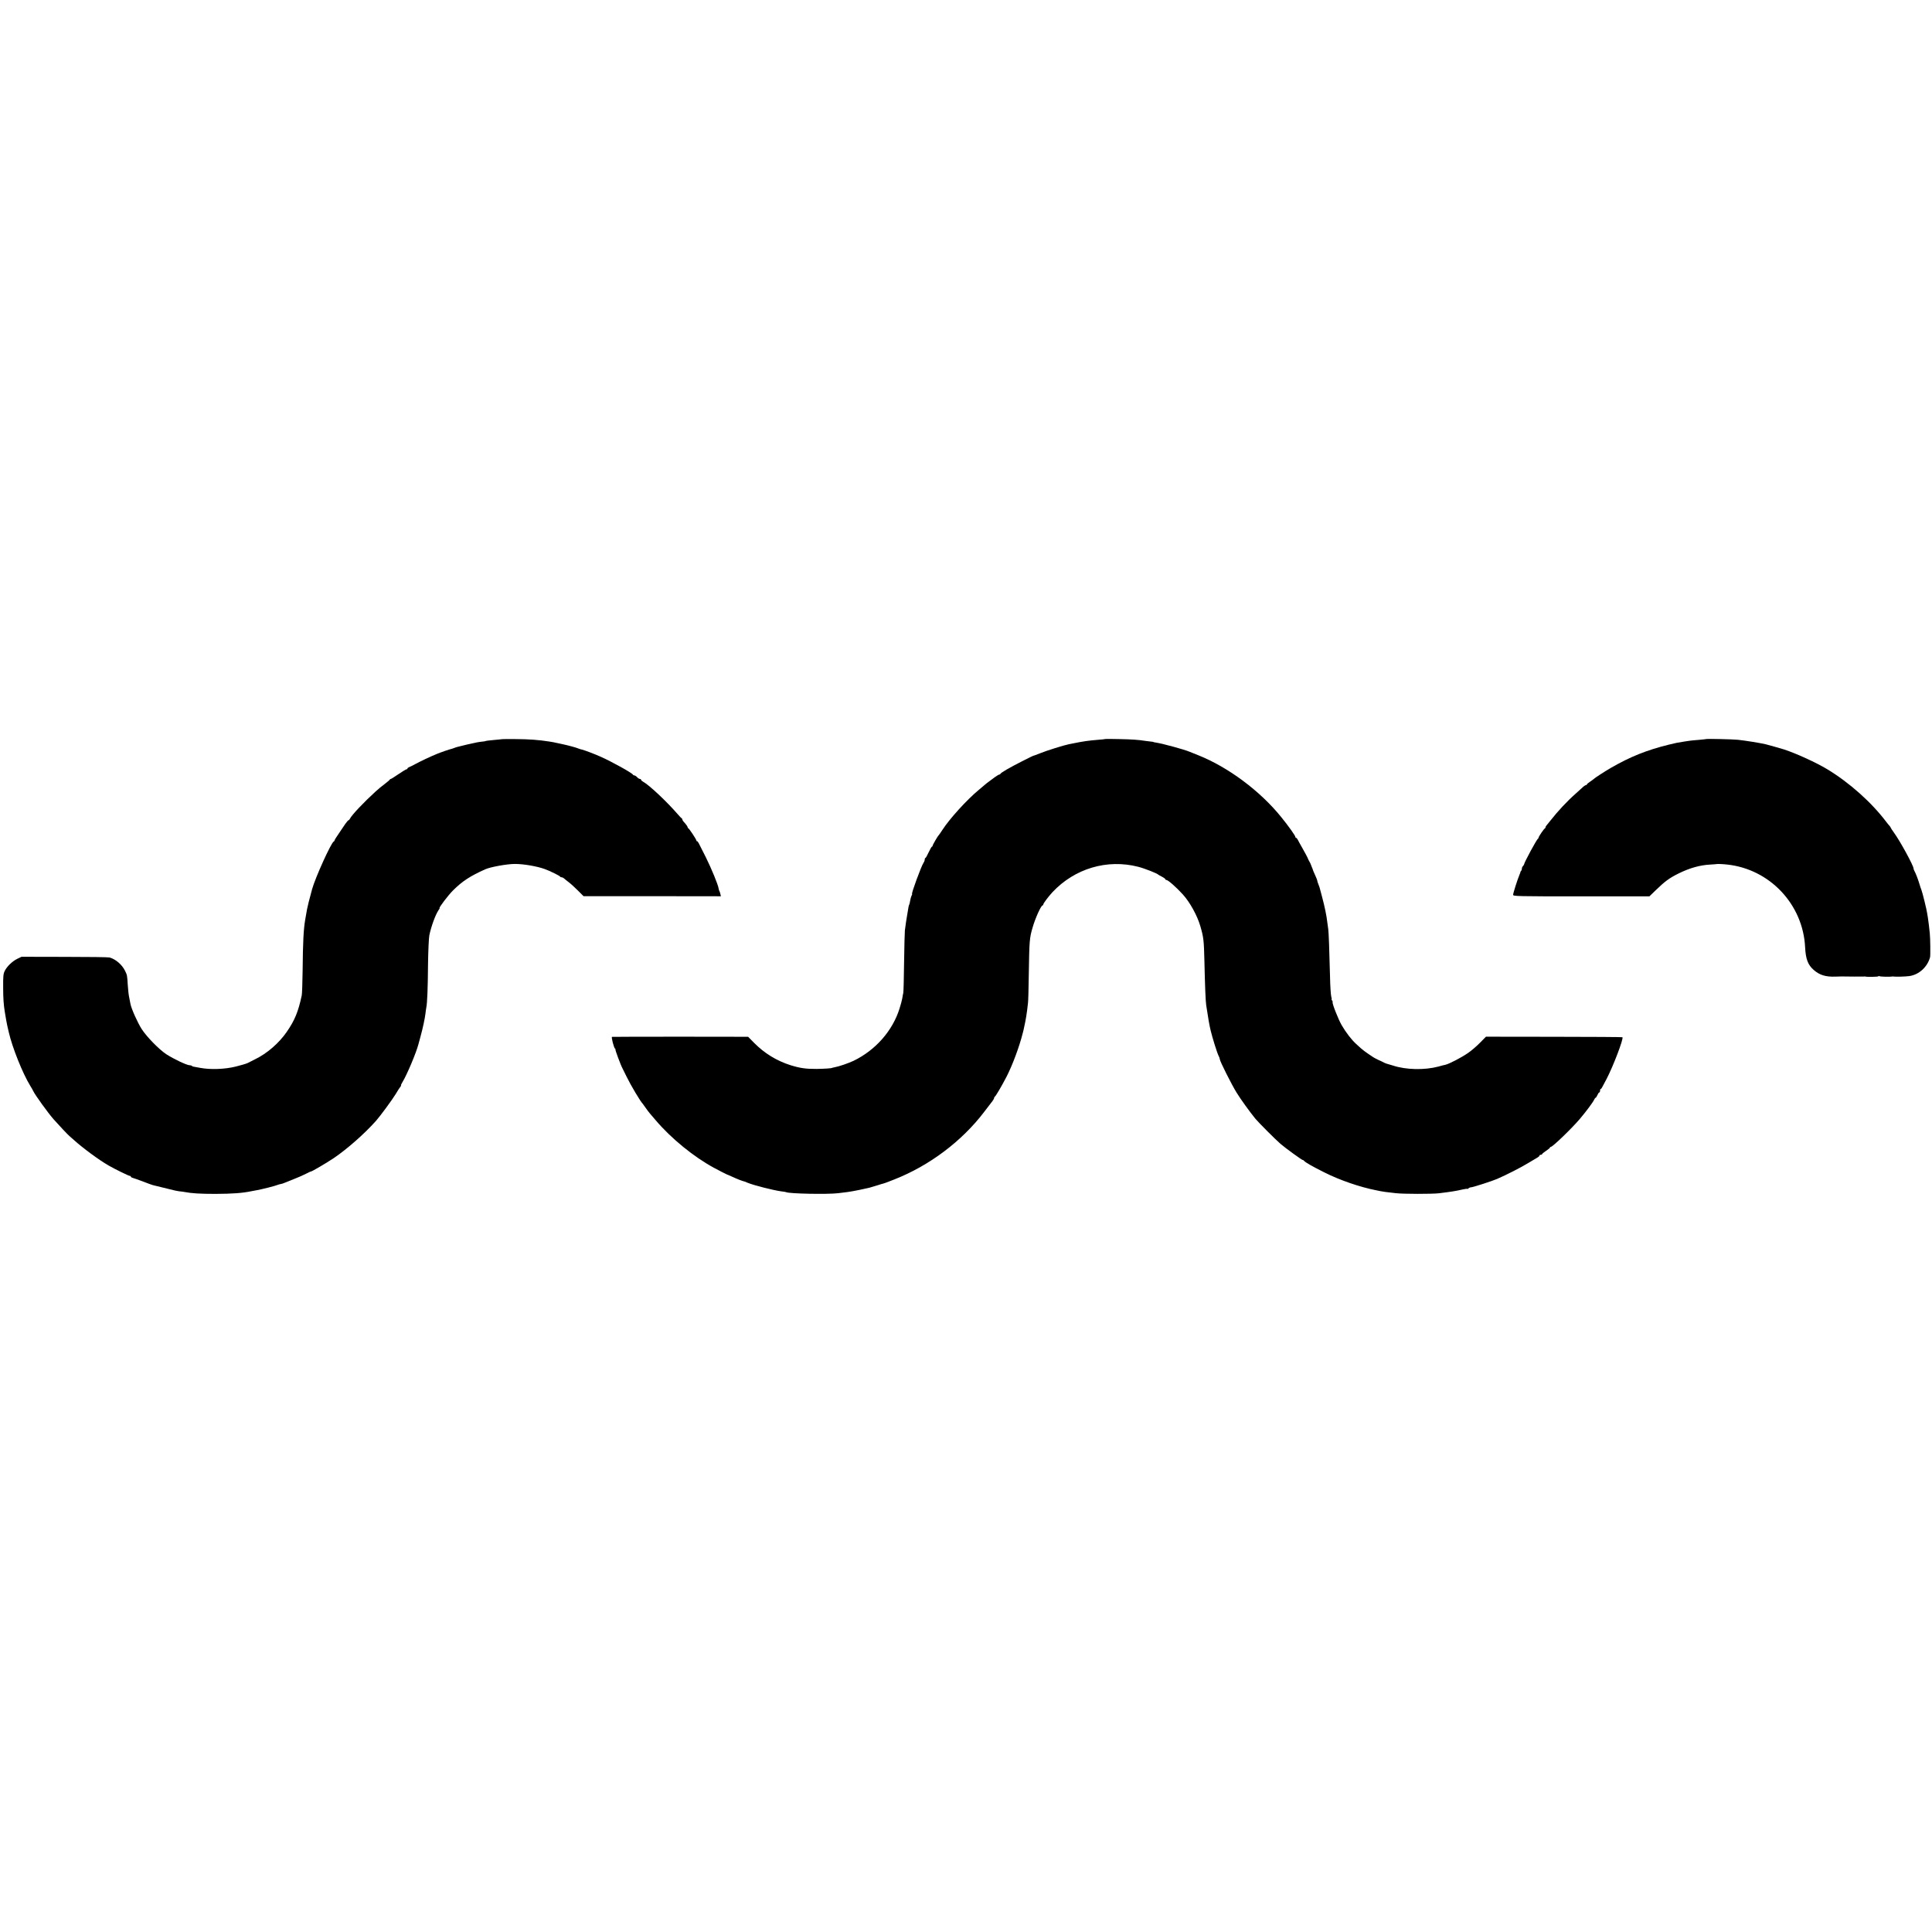
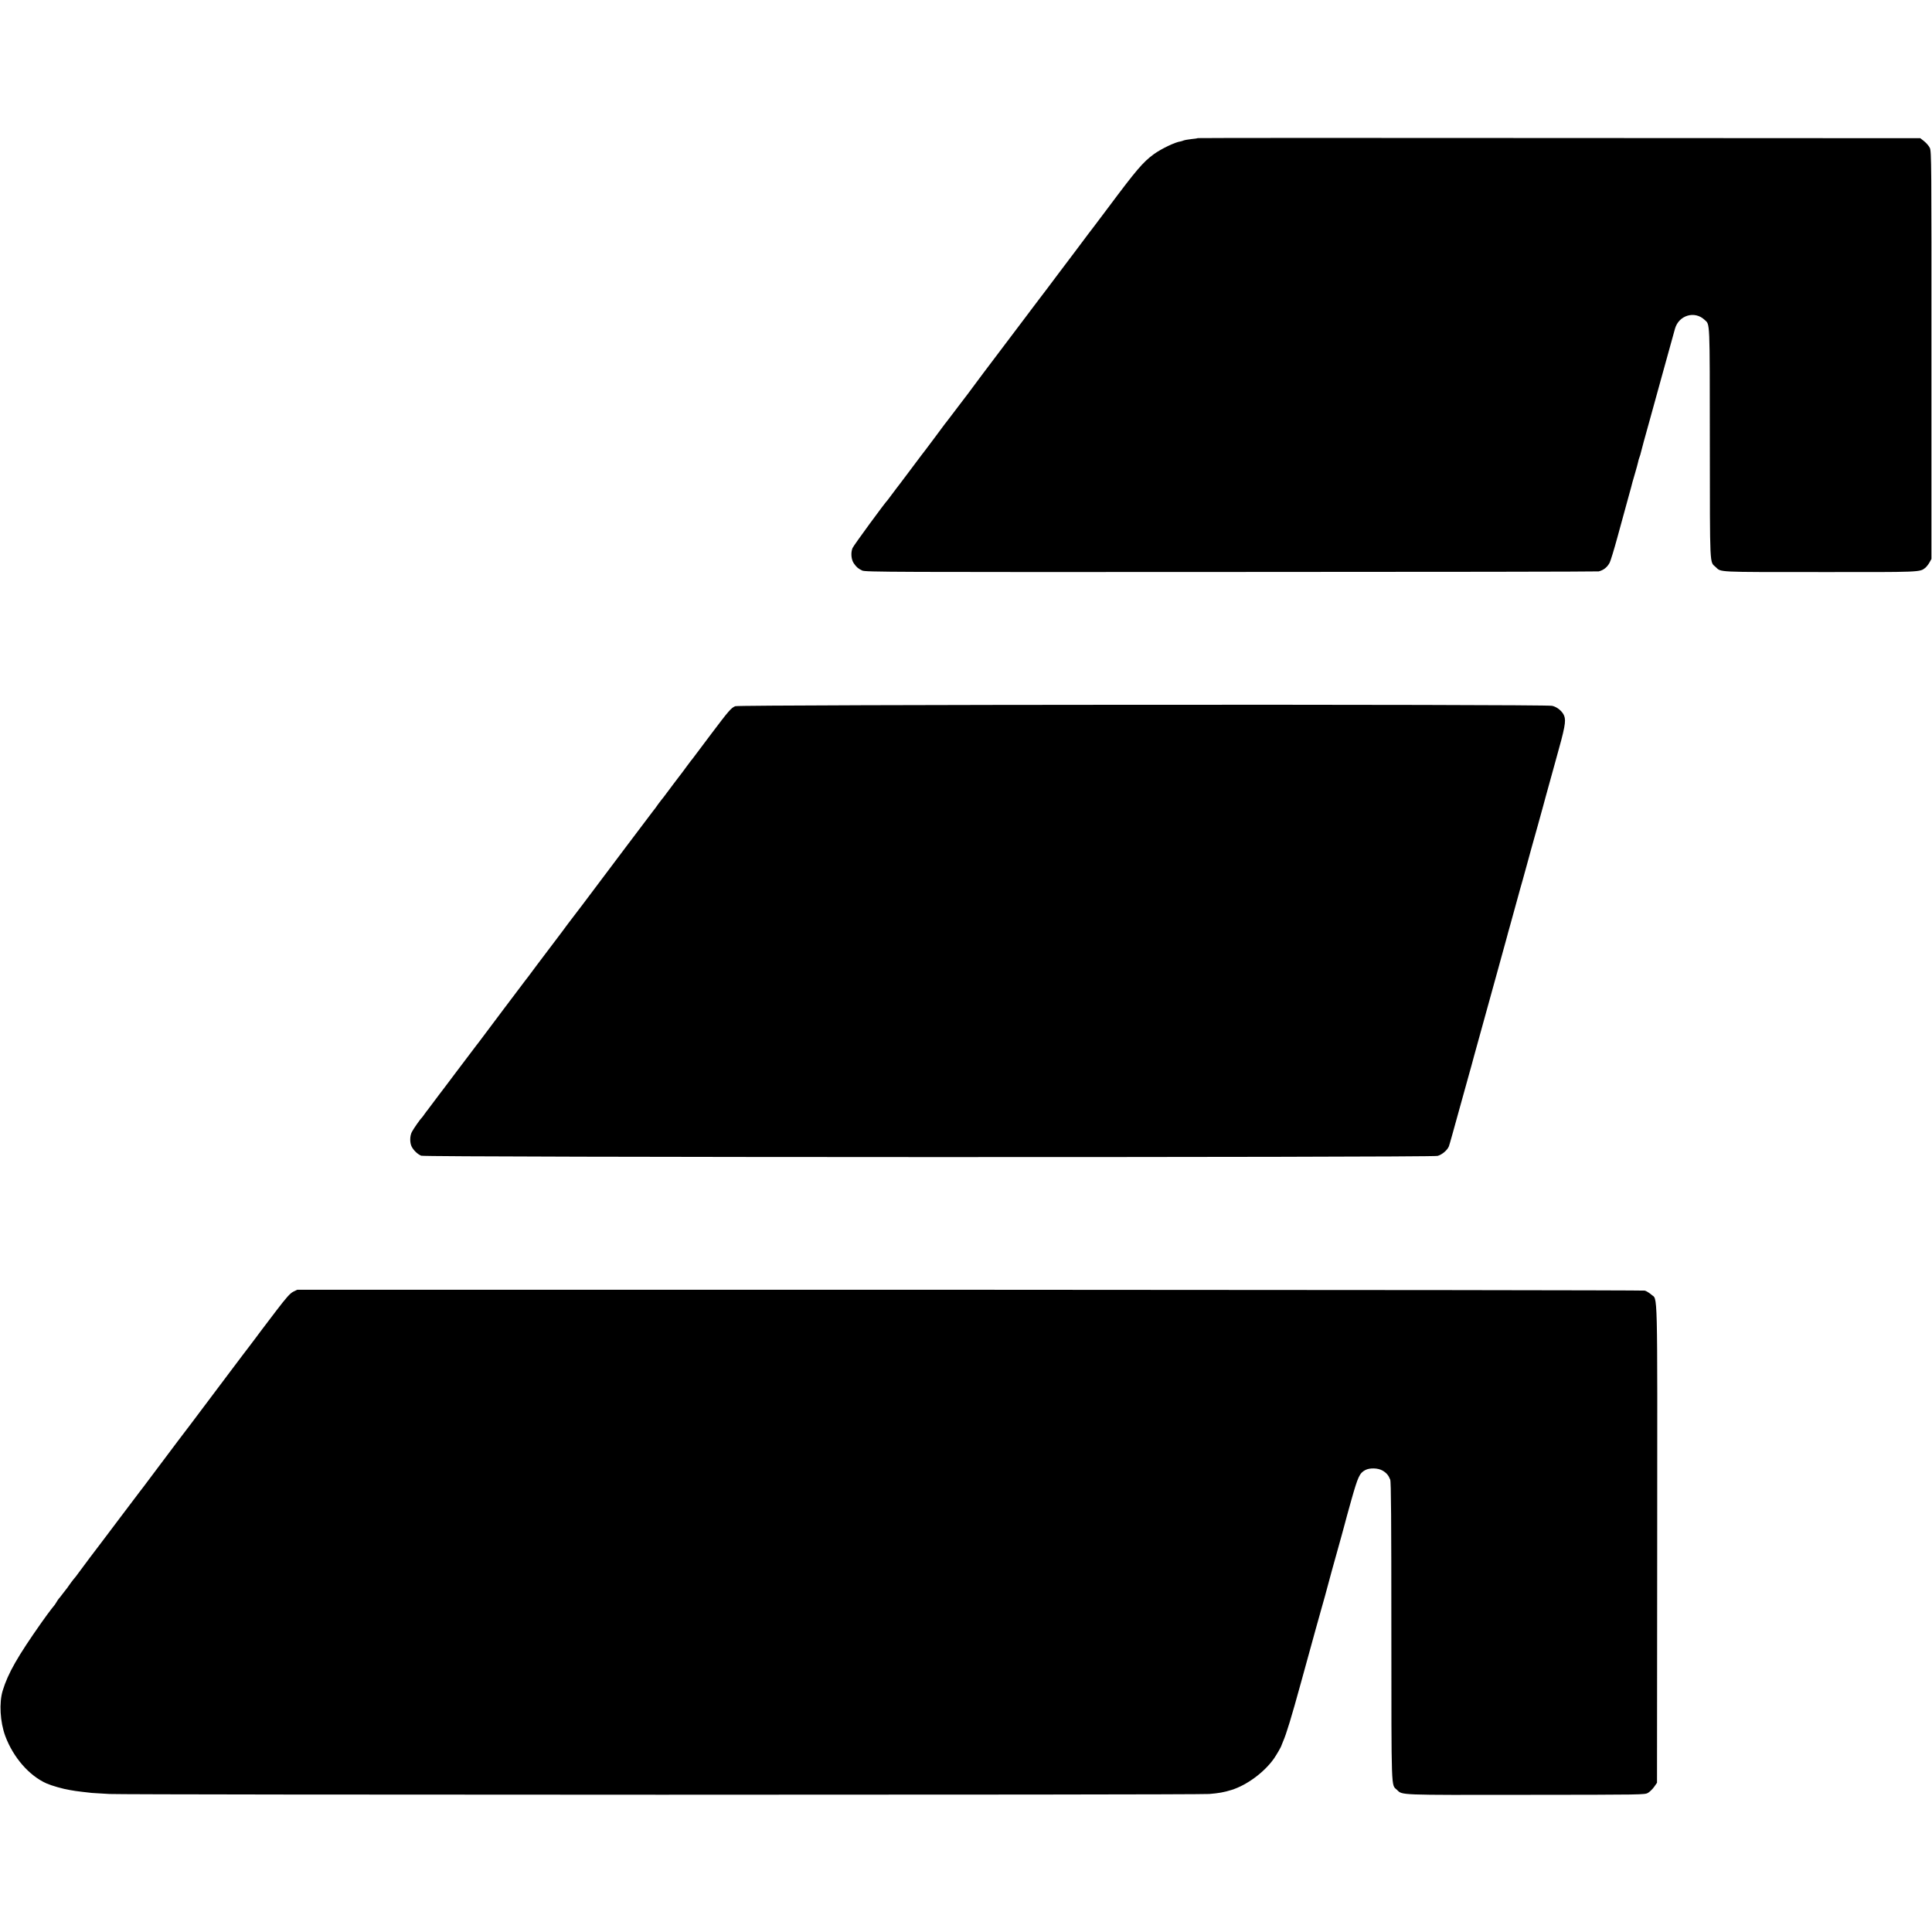
- <svg xmlns="http://www.w3.org/2000/svg" version="1.0" width="2200pt" height="2200pt" viewBox="0 0 2200 2200" preserveAspectRatio="xMidYMid meet">
-   <g transform="translate(0,2200) scale(0.1,-0.1)" fill="#000000" stroke="none">
-     <path d="M5717 13583 c-1 -1 -37 -4 -79 -8 -72 -6 -113 -12 -113 -15 0 -1 -16 -3 -35 -5 -45 -5 -66 -9 -175 -34 -116 -28 -116 -28 -145 -39 -14 -5 -27 -10 -30 -10 -14 -2 -125 -40 -165 -57 -80 -33 -183 -82 -239 -112 -33 -18 -69 -36 -78 -39 -10 -4 -18 -10 -18 -15 0 -5 -5 -9 -11 -9 -6 0 -47 -25 -91 -55 -44 -30 -83 -55 -88 -55 -5 0 -10 -3 -12 -8 -1 -4 -23 -23 -48 -42 -64 -50 -66 -51 -113 -93 -132 -120 -272 -268 -291 -308 -5 -10 -13 -19 -17 -19 -4 0 -21 -19 -37 -42 -16 -24 -50 -73 -75 -111 -26 -37 -47 -71 -47 -76 0 -5 -4 -11 -9 -13 -29 -10 -211 -413 -247 -543 -32 -116 -53 -202 -58 -230 -3 -16 -12 -70 -21 -120 -18 -107 -26 -247 -29 -580 -2 -137 -6 -263 -10 -280 -40 -187 -80 -284 -172 -417 -89 -128 -223 -244 -359 -310 -33 -16 -71 -35 -85 -43 -14 -7 -74 -25 -135 -40 -124 -31 -287 -37 -405 -15 -36 7 -70 13 -77 14 -7 1 -16 5 -19 9 -4 4 -15 7 -25 7 -32 0 -181 71 -265 125 -82 54 -223 198 -280 286 -47 73 -117 230 -128 285 -3 16 -10 50 -15 77 -6 26 -13 89 -16 140 -7 113 -7 113 -31 162 -33 69 -108 134 -177 152 -12 4 -242 7 -512 7 l-490 1 -48 -23 c-58 -29 -117 -86 -143 -138 -16 -33 -19 -60 -18 -184 0 -125 5 -200 19 -285 11 -67 23 -136 29 -160 2 -11 9 -40 15 -65 40 -177 160 -476 246 -615 14 -22 29 -49 34 -60 19 -42 168 -248 231 -320 62 -70 165 -179 180 -191 8 -7 31 -27 50 -44 100 -91 286 -228 395 -291 75 -43 230 -119 243 -119 6 0 12 -4 12 -9 0 -5 10 -11 22 -14 13 -3 66 -22 118 -42 52 -20 102 -38 110 -40 36 -9 218 -54 245 -60 17 -4 44 -9 60 -11 17 -1 44 -5 60 -8 77 -15 175 -21 350 -21 191 1 304 9 405 30 14 3 40 8 59 11 58 10 214 49 241 61 8 3 24 8 35 10 11 1 29 7 40 12 11 5 61 25 110 44 50 19 112 47 139 61 27 14 52 26 57 26 12 0 176 97 259 152 152 103 349 276 481 424 48 54 187 243 225 306 20 35 44 71 52 81 8 9 12 17 8 17 -3 0 4 17 17 38 50 81 156 332 182 432 2 8 13 47 23 85 26 93 51 211 57 265 3 25 7 56 10 70 10 49 17 219 19 490 2 154 9 299 15 330 21 101 69 232 103 283 11 15 17 27 14 27 -13 0 100 149 153 201 103 103 194 163 366 240 59 27 254 62 340 61 100 0 253 -27 338 -58 62 -23 172 -77 175 -86 2 -4 10 -8 17 -8 8 0 20 -6 27 -12 7 -7 31 -26 53 -43 22 -16 69 -59 105 -95 l65 -65 782 0 782 -1 -6 26 c-3 14 -8 30 -12 35 -3 6 -7 18 -8 28 -7 45 -81 225 -146 356 -91 182 -90 181 -99 181 -5 0 -8 4 -8 9 0 12 -81 135 -92 139 -4 2 -8 8 -8 13 0 8 -20 35 -47 64 -7 8 -13 18 -13 23 0 6 -3 12 -7 14 -5 2 -26 23 -47 48 -125 144 -323 330 -392 368 -13 7 -24 17 -24 22 0 6 -6 10 -13 10 -8 0 -22 9 -32 20 -10 11 -24 20 -31 20 -7 0 -14 4 -16 8 -7 19 -242 149 -368 205 -66 30 -189 76 -212 81 -13 2 -34 9 -48 15 -23 10 -126 37 -175 47 -11 2 -30 6 -42 9 -53 12 -69 15 -108 21 -122 19 -228 27 -388 28 -82 1 -149 0 -150 -1z" />
-     <path d="M12588 13585 c-2 -2 -39 -6 -83 -9 -110 -9 -172 -18 -285 -41 -14 -3 -36 -7 -50 -10 -52 -10 -258 -74 -327 -103 -40 -16 -73 -28 -73 -27 0 2 -60 -27 -132 -64 -138 -70 -241 -129 -246 -143 -2 -4 -8 -8 -13 -8 -6 0 -30 -15 -54 -32 -23 -18 -55 -42 -71 -53 -15 -11 -32 -24 -38 -30 -6 -5 -38 -32 -71 -60 -137 -114 -329 -325 -413 -454 -20 -31 -39 -58 -42 -61 -12 -10 -70 -111 -70 -120 0 -6 -3 -10 -7 -10 -5 0 -21 -29 -38 -65 -16 -35 -33 -65 -37 -65 -5 0 -8 -8 -8 -18 0 -10 -6 -26 -14 -37 -26 -39 -142 -355 -130 -355 3 0 0 -9 -6 -19 -5 -11 -13 -37 -16 -58 -3 -21 -8 -41 -11 -45 -5 -9 -10 -34 -18 -88 -3 -20 -8 -47 -10 -60 -5 -25 -11 -71 -21 -145 -2 -22 -7 -184 -9 -360 -2 -176 -6 -333 -9 -350 -4 -16 -9 -46 -12 -65 -3 -19 -17 -71 -31 -115 -79 -253 -273 -473 -522 -594 -59 -28 -169 -66 -221 -75 -14 -3 -25 -5 -25 -6 0 -5 -93 -11 -175 -12 -122 -1 -191 9 -300 43 -157 50 -295 135 -411 252 l-70 71 -772 1 c-425 0 -775 -1 -778 -2 -10 -4 22 -127 35 -135 6 -4 8 -8 4 -8 -6 0 59 -177 81 -217 5 -10 26 -52 46 -93 49 -101 160 -287 185 -310 3 -3 17 -23 32 -45 15 -22 38 -52 50 -66 13 -15 42 -49 65 -76 175 -206 432 -416 663 -541 51 -28 145 -76 150 -77 3 0 23 -9 45 -19 72 -33 120 -52 155 -61 3 -1 19 -7 35 -14 67 -28 292 -85 380 -97 28 -3 52 -7 56 -9 29 -18 473 -27 594 -12 33 4 80 10 105 13 25 3 87 14 139 25 51 12 101 22 110 24 9 2 46 13 84 25 37 12 73 23 80 24 6 2 21 7 32 11 11 4 52 20 90 35 397 156 768 434 1023 770 40 52 81 106 92 120 11 14 20 30 20 37 0 6 4 13 8 15 10 4 79 122 133 226 70 137 146 342 185 497 4 17 8 32 9 35 4 16 15 69 20 95 3 17 7 41 10 55 2 14 7 48 11 75 3 28 8 66 10 85 3 19 7 166 9 325 6 383 8 415 44 535 30 105 96 250 113 250 4 0 8 5 8 11 0 12 58 89 104 139 254 271 623 380 976 290 72 -18 216 -75 230 -90 3 -3 22 -14 43 -24 20 -11 37 -23 37 -28 0 -4 5 -8 11 -8 19 0 112 -81 189 -166 79 -87 163 -239 198 -359 38 -130 41 -161 47 -405 6 -269 13 -449 20 -495 20 -136 38 -238 51 -290 21 -87 74 -256 90 -287 8 -14 14 -32 14 -39 0 -22 137 -294 192 -382 48 -78 151 -220 214 -297 33 -40 232 -240 285 -285 54 -47 247 -187 255 -185 4 1 10 -3 13 -8 9 -15 102 -68 231 -132 176 -89 407 -168 591 -204 8 -2 30 -6 49 -10 36 -7 53 -9 175 -23 88 -10 410 -10 490 -1 138 17 196 26 268 43 31 7 57 10 57 7 0 -3 5 -1 12 6 7 7 20 12 30 12 19 0 237 70 295 95 104 45 277 133 351 179 46 28 95 57 108 64 13 7 24 17 24 23 0 5 7 9 15 9 8 0 15 3 15 8 0 4 21 21 45 37 25 17 45 33 45 38 0 4 4 7 9 7 21 0 238 209 332 320 72 85 147 186 161 216 6 13 14 24 18 24 4 0 13 14 20 30 7 17 16 30 21 30 5 0 9 9 9 20 0 11 3 20 8 20 4 0 12 10 18 23 7 12 28 54 49 92 74 142 195 458 180 474 -3 2 -354 5 -780 5 l-774 1 -67 -68 c-36 -37 -98 -91 -138 -118 -70 -49 -213 -124 -258 -134 -13 -2 -48 -11 -78 -20 -159 -42 -370 -38 -520 12 -25 8 -52 16 -61 18 -9 2 -25 8 -35 13 -11 6 -41 21 -69 33 -27 13 -54 27 -60 32 -5 4 -30 21 -55 37 -25 16 -61 44 -82 62 -20 18 -44 41 -55 50 -54 49 -116 130 -165 214 -38 65 -112 253 -103 262 2 3 0 11 -6 19 -6 7 -9 13 -6 13 3 0 1 15 -4 33 -5 17 -12 122 -14 232 -7 288 -15 507 -20 534 -2 13 -7 49 -11 80 -8 74 -29 175 -60 291 -14 52 -27 100 -28 105 -2 6 -8 23 -14 38 -7 16 -12 33 -12 38 0 6 -11 35 -25 65 -14 30 -25 56 -25 59 0 2 -5 16 -12 32 -6 15 -12 30 -13 33 0 3 -7 16 -15 30 -8 14 -15 27 -15 30 -1 7 -47 94 -80 150 -14 25 -31 55 -37 68 -6 12 -15 22 -20 22 -4 0 -8 5 -8 11 0 13 -77 122 -160 224 -239 297 -604 569 -945 705 -44 17 -89 36 -100 40 -58 25 -300 91 -380 104 -16 2 -30 5 -30 6 0 2 -11 4 -25 5 -14 1 -43 5 -65 8 -82 13 -154 18 -302 21 -84 2 -154 2 -155 1z" />
-     <path d="M19427 13584 c-1 -1 -38 -5 -82 -9 -44 -3 -91 -8 -105 -10 -14 -2 -41 -7 -60 -9 -79 -12 -98 -16 -175 -35 -253 -62 -441 -138 -660 -264 -69 -40 -185 -115 -195 -126 -3 -4 -22 -17 -42 -31 -21 -14 -38 -28 -38 -32 0 -5 -4 -8 -10 -8 -5 0 -18 -8 -29 -17 -10 -10 -49 -45 -86 -78 -100 -88 -204 -200 -290 -309 -16 -21 -36 -45 -42 -52 -7 -7 -13 -17 -13 -22 0 -6 -3 -12 -7 -14 -12 -5 -73 -95 -73 -106 0 -6 -4 -12 -8 -14 -13 -5 -156 -270 -157 -290 0 -4 -6 -13 -12 -19 -7 -7 -13 -20 -13 -29 0 -9 -3 -20 -7 -24 -5 -4 -8 -11 -9 -14 0 -4 -5 -18 -11 -32 -23 -54 -73 -212 -73 -229 0 -17 39 -18 776 -18 l776 0 68 66 c107 104 158 142 265 195 126 62 243 95 360 101 39 2 72 5 75 6 11 2 67 0 120 -6 484 -53 861 -454 885 -940 7 -137 32 -202 98 -260 66 -58 136 -80 247 -76 30 1 62 2 70 2 52 -2 247 -2 255 -1 6 1 12 2 15 0 17 -6 150 -4 150 3 0 5 5 5 11 1 10 -6 118 -9 144 -4 6 2 13 1 18 0 17 -4 135 -1 177 5 111 15 207 102 238 215 5 19 3 211 -3 270 -6 60 -15 138 -21 175 -3 17 -7 41 -9 55 -5 39 -55 243 -65 265 -5 11 -16 45 -25 75 -17 56 -39 112 -55 142 -6 10 -10 22 -10 28 0 32 -154 314 -222 407 -21 29 -38 55 -38 58 0 4 -6 12 -12 19 -7 7 -24 28 -38 46 -167 222 -421 449 -675 602 -123 74 -352 179 -490 224 -18 6 -190 55 -205 58 -73 17 -223 41 -320 52 -54 6 -358 13 -363 8z" />
+ <svg xmlns="http://www.w3.org/2000/svg" version="1.0" width="2048pt" height="2048pt" viewBox="0 0 2048 2048" preserveAspectRatio="xMidYMid meet">
+   <g transform="translate(0,2048) scale(0.1,-0.1)" fill="#000000" stroke="none">
+     <path d="M12699 19016 c-2 -2 -32 -7 -67 -10 -34 -4 -72 -10 -85 -15 -12 -5 -26 -9 -32 -10 -57 -7 -205 -78 -285 -136 -114 -84 -182 -163 -485 -569 -77 -103 -145 -193 -150 -199 -6 -7 -92 -120 -190 -252 -99 -132 -182 -242 -185 -245 -3 -3 -30 -39 -60 -80 -30 -41 -57 -77 -60 -80 -3 -3 -39 -50 -80 -105 -41 -55 -80 -107 -87 -115 -6 -8 -27 -35 -45 -60 -19 -25 -144 -190 -278 -368 -135 -178 -255 -338 -267 -355 -17 -25 -144 -193 -190 -252 -4 -6 -28 -37 -53 -70 -25 -33 -49 -65 -55 -72 -18 -23 -30 -37 -130 -173 -55 -74 -102 -137 -105 -140 -3 -3 -73 -95 -155 -205 -82 -110 -152 -202 -155 -205 -3 -3 -23 -30 -45 -60 -22 -30 -42 -57 -45 -60 -26 -24 -363 -484 -373 -510 -20 -49 -14 -122 14 -162 29 -41 45 -55 89 -76 34 -16 287 -17 3910 -15 2131 0 3885 3 3897 6 51 13 90 43 116 92 9 17 46 136 81 265 36 129 86 312 111 405 26 94 49 177 50 185 2 8 15 53 29 100 14 47 27 96 30 110 2 14 9 37 15 53 6 15 13 38 15 50 2 12 45 171 96 352 50 182 107 389 127 460 38 139 116 417 139 502 41 142 209 192 314 92 57 -54 54 19 55 -1305 1 -1344 -3 -1255 62 -1315 59 -56 0 -53 1098 -53 1078 -1 1064 -2 1123 44 13 11 34 37 45 57 l21 38 0 2160 c1 2039 0 2162 -17 2197 -9 20 -36 51 -59 70 l-42 33 -3827 2 c-2104 2 -3828 1 -3830 -1z" />
+     <path d="M7794 12994 c-44 -18 -70 -49 -255 -294 -211 -281 -202 -270 -214 -283 -6 -7 -28 -37 -50 -67 -22 -30 -45 -62 -52 -70 -14 -17 -147 -194 -178 -236 -11 -15 -24 -32 -30 -38 -5 -7 -21 -27 -35 -46 -13 -19 -28 -39 -32 -45 -4 -5 -18 -23 -31 -40 -24 -31 -500 -662 -742 -985 -77 -102 -142 -187 -145 -190 -3 -3 -16 -21 -30 -40 -13 -19 -28 -39 -33 -45 -4 -5 -42 -55 -83 -110 -41 -55 -80 -107 -87 -115 -7 -8 -53 -69 -102 -135 -49 -66 -93 -124 -97 -130 -4 -5 -18 -23 -31 -40 -17 -22 -425 -563 -489 -650 -4 -5 -18 -23 -31 -40 -13 -16 -106 -140 -208 -275 -101 -135 -186 -247 -189 -250 -3 -3 -30 -39 -60 -80 -30 -41 -57 -77 -60 -80 -3 -3 -17 -21 -30 -40 -13 -19 -27 -37 -30 -40 -14 -11 -88 -117 -104 -149 -22 -41 -23 -112 -3 -154 20 -40 63 -82 102 -98 44 -18 10710 -20 10774 -2 48 13 104 61 120 102 6 14 53 184 106 376 53 193 103 373 111 400 8 28 30 106 48 175 40 145 105 381 246 890 56 201 103 372 105 381 2 8 16 62 33 120 42 150 82 296 87 316 2 10 11 43 20 73 17 57 24 84 74 265 16 61 66 241 111 400 44 160 83 299 85 310 3 11 50 182 105 380 100 355 112 421 91 477 -18 47 -75 95 -128 106 -77 18 -8618 13 -8659 -4z" />
+     <path d="M3108 6787 c-34 -18 -70 -58 -178 -199 -74 -97 -144 -189 -155 -204 -26 -36 -132 -176 -142 -189 -5 -5 -91 -120 -193 -255 -211 -281 -394 -524 -421 -560 -11 -14 -47 -61 -80 -105 -33 -44 -65 -87 -72 -95 -9 -12 -306 -407 -349 -465 -4 -5 -18 -23 -31 -40 -13 -16 -106 -140 -208 -275 -101 -135 -189 -252 -196 -260 -19 -23 -246 -325 -263 -350 -8 -12 -25 -34 -38 -48 -12 -15 -35 -45 -50 -67 -15 -22 -29 -42 -33 -45 -3 -3 -18 -23 -35 -45 -16 -22 -35 -46 -42 -53 -6 -8 -17 -23 -23 -35 -13 -22 -14 -24 -57 -77 -15 -19 -60 -80 -99 -135 -257 -365 -357 -540 -414 -725 -40 -129 -28 -334 27 -483 85 -227 253 -420 437 -502 57 -25 177 -59 247 -70 25 -4 52 -9 60 -10 15 -3 114 -14 175 -21 17 -1 100 -6 185 -11 196 -10 11532 -11 11658 0 100 8 157 18 237 43 161 50 345 186 447 329 30 43 80 129 83 145 1 3 8 21 16 40 35 79 88 253 193 635 153 557 180 653 213 770 19 66 36 127 38 135 3 17 130 478 176 640 16 58 31 114 34 125 2 11 34 126 70 255 70 247 87 285 148 317 48 25 135 22 183 -6 42 -25 63 -50 81 -96 9 -22 12 -426 12 -1611 1 -1728 -3 -1618 59 -1677 60 -57 1 -55 1367 -53 1250 1 1260 1 1295 21 19 12 48 40 65 64 l30 43 2 2531 c2 2807 7 2579 -64 2645 -20 17 -50 36 -67 41 -17 4 -3238 8 -7158 9 l-7127 0 -43 -21z" />
  </g>
</svg>
